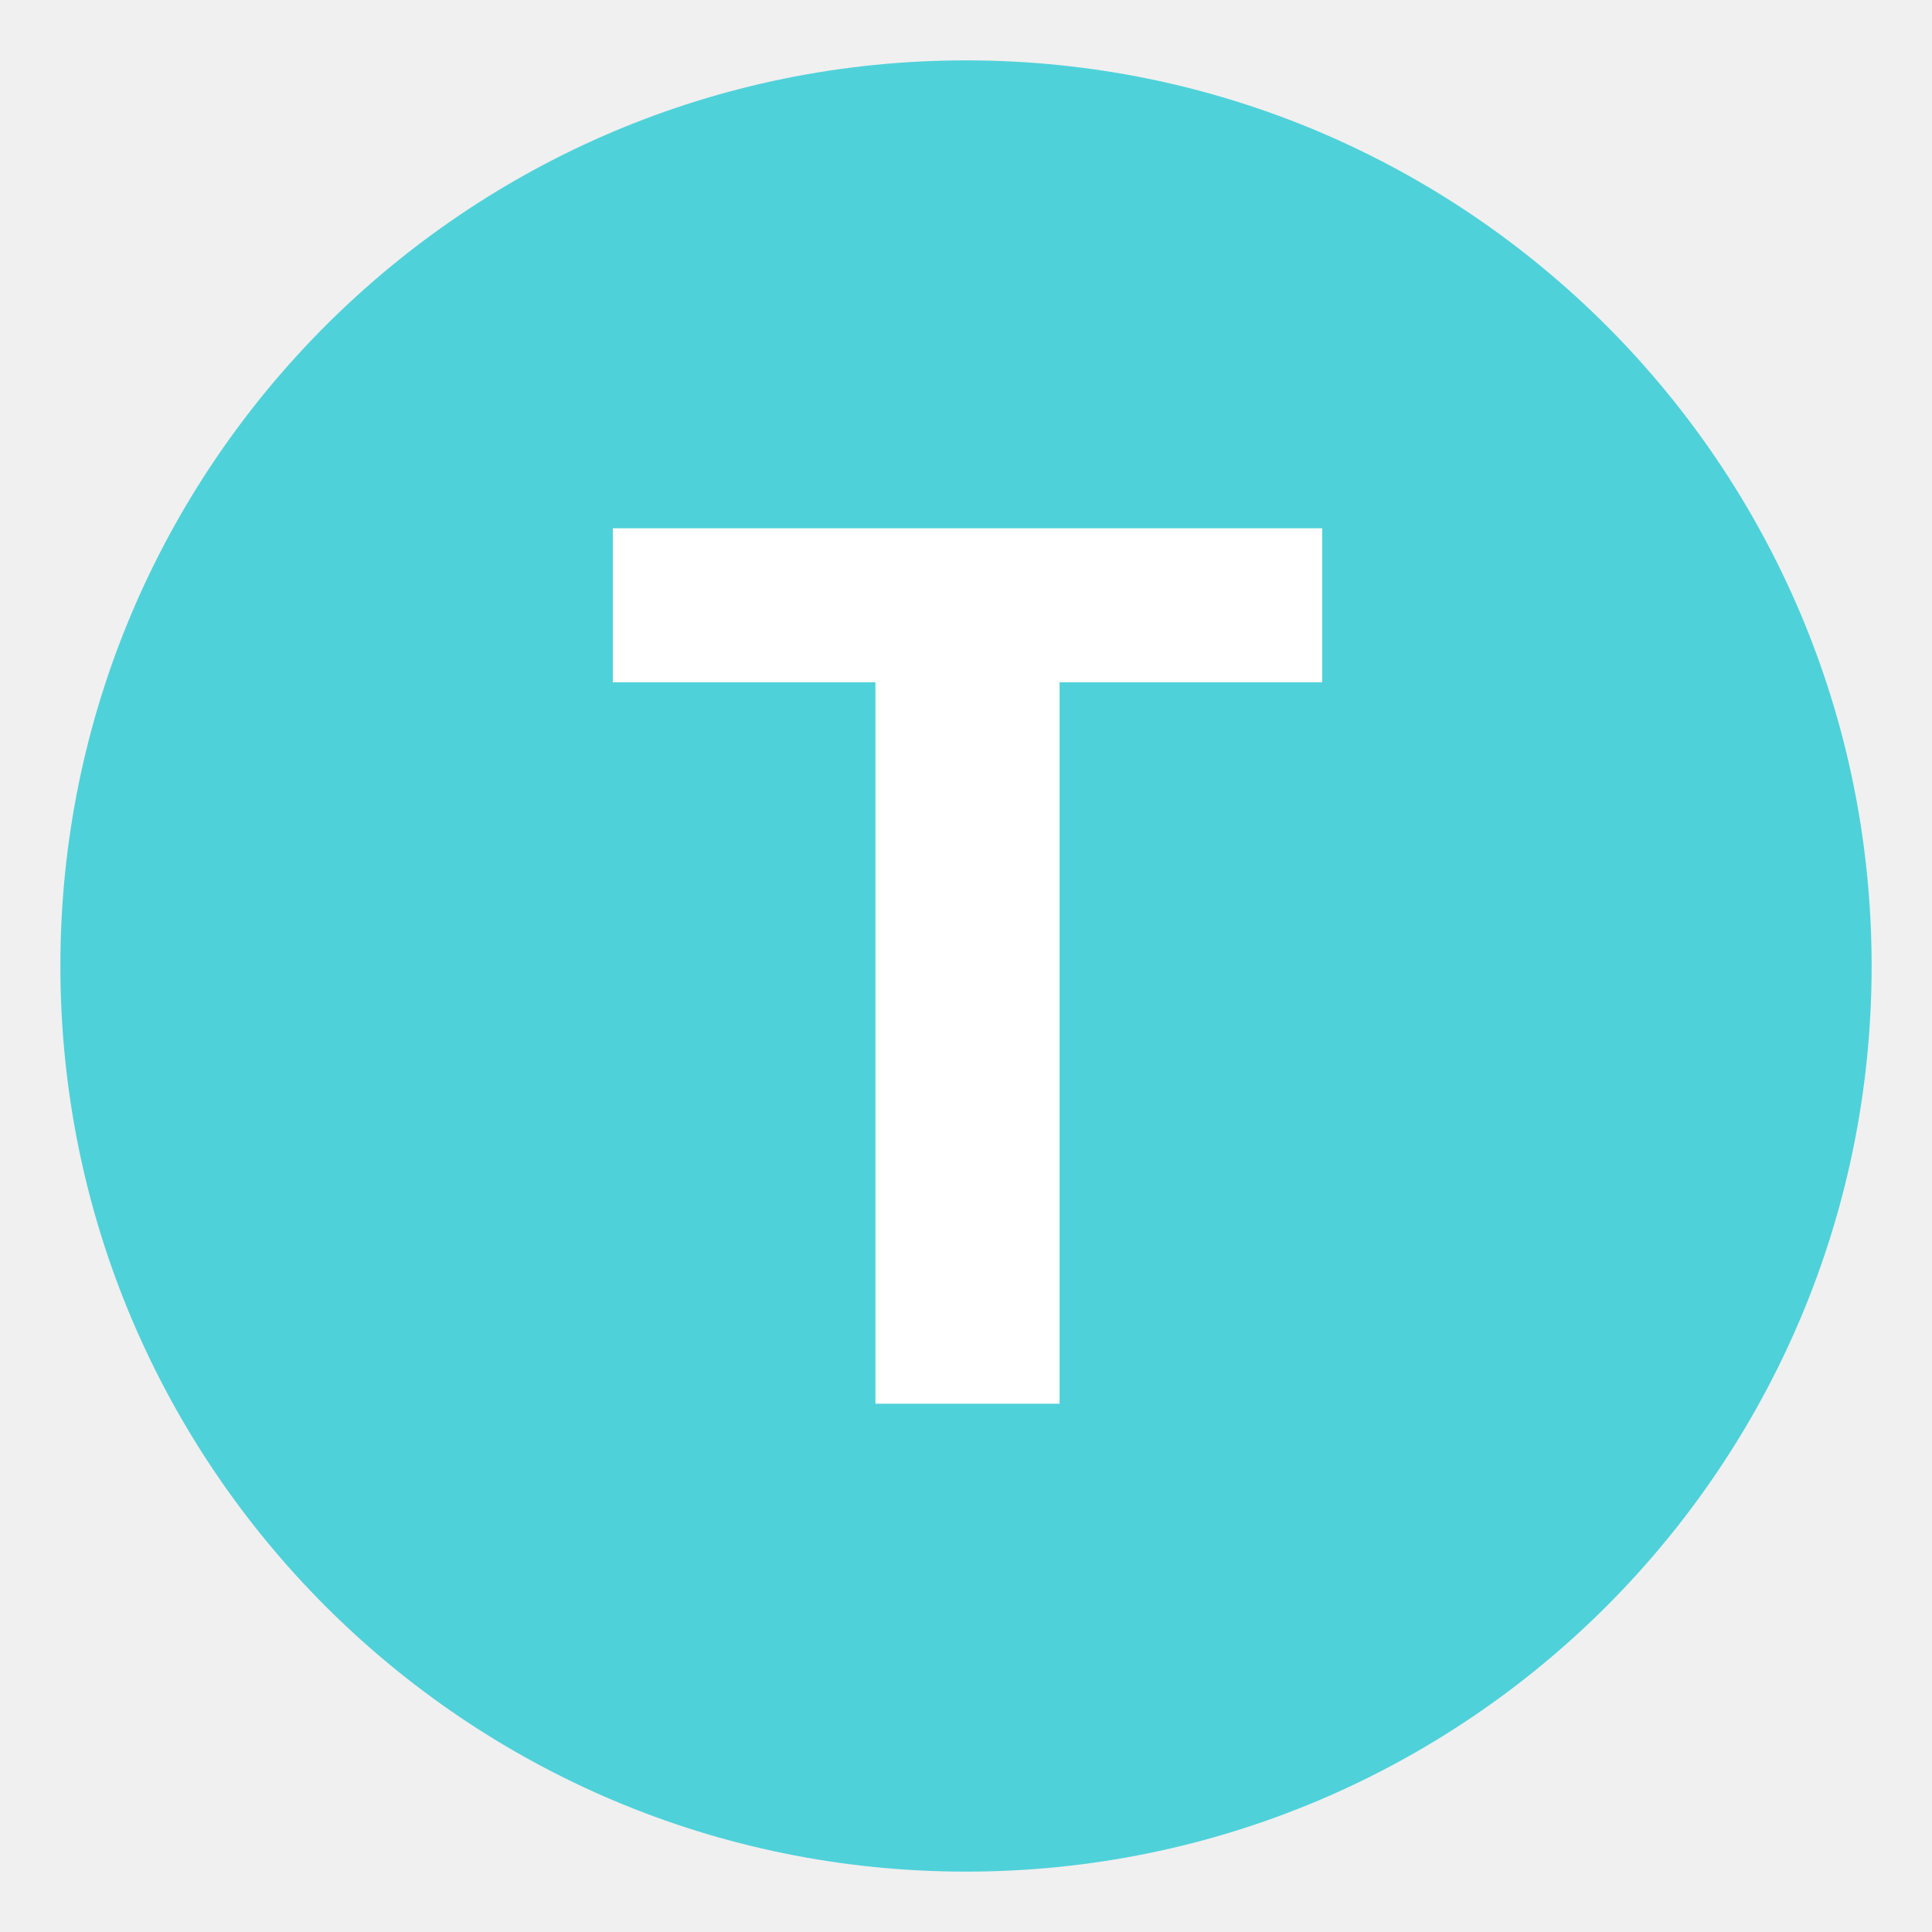
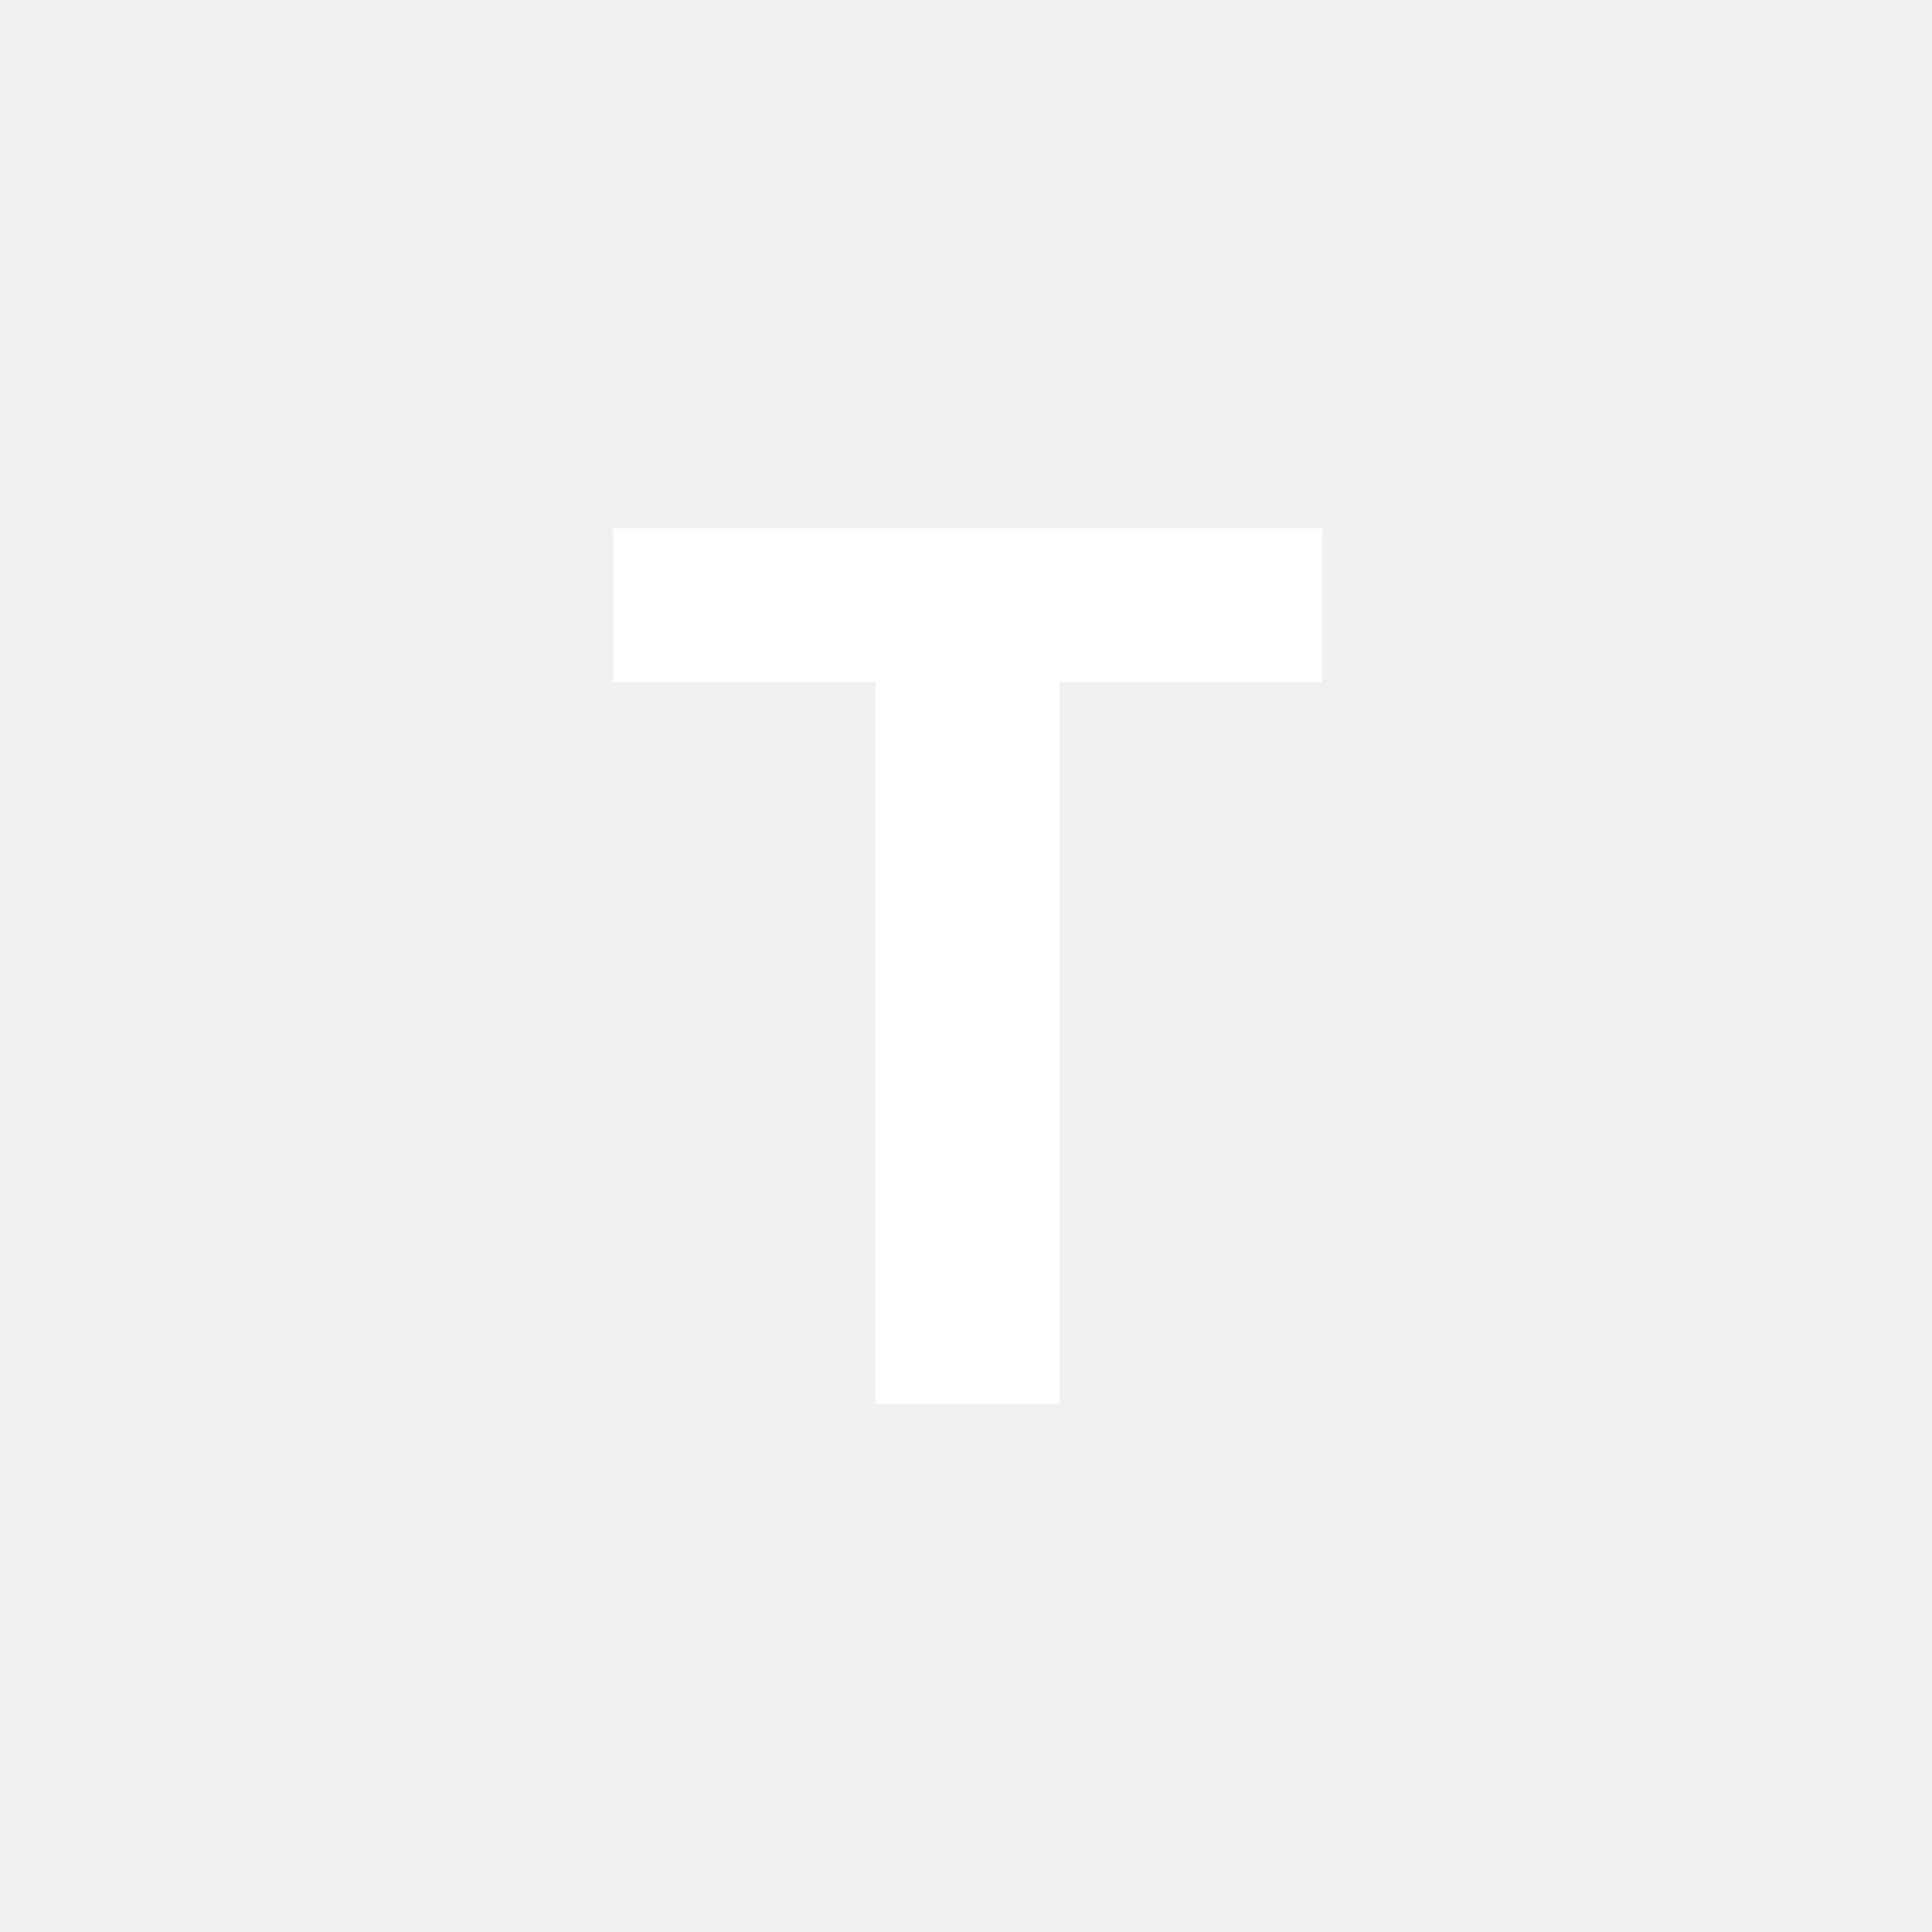
- <svg xmlns="http://www.w3.org/2000/svg" version="1.2" baseProfile="tiny-ps" id="Layer_1" viewBox="0 0 64 64" overflow="visible" xml:space="preserve">
-   <circle fill="#4FD1D9" cx="32" cy="32" r="30" />
+ <svg xmlns="http://www.w3.org/2000/svg" version="1.2" baseProfile="tiny-ps" id="Layer_1" viewBox="0 0 64 64" xml:space="preserve">
  <path fill="#FFFFFF" d="M43.8,17.5v5.1h-8.7v23.9H29V22.6h-8.7v-5.1H43.8" />
</svg>
